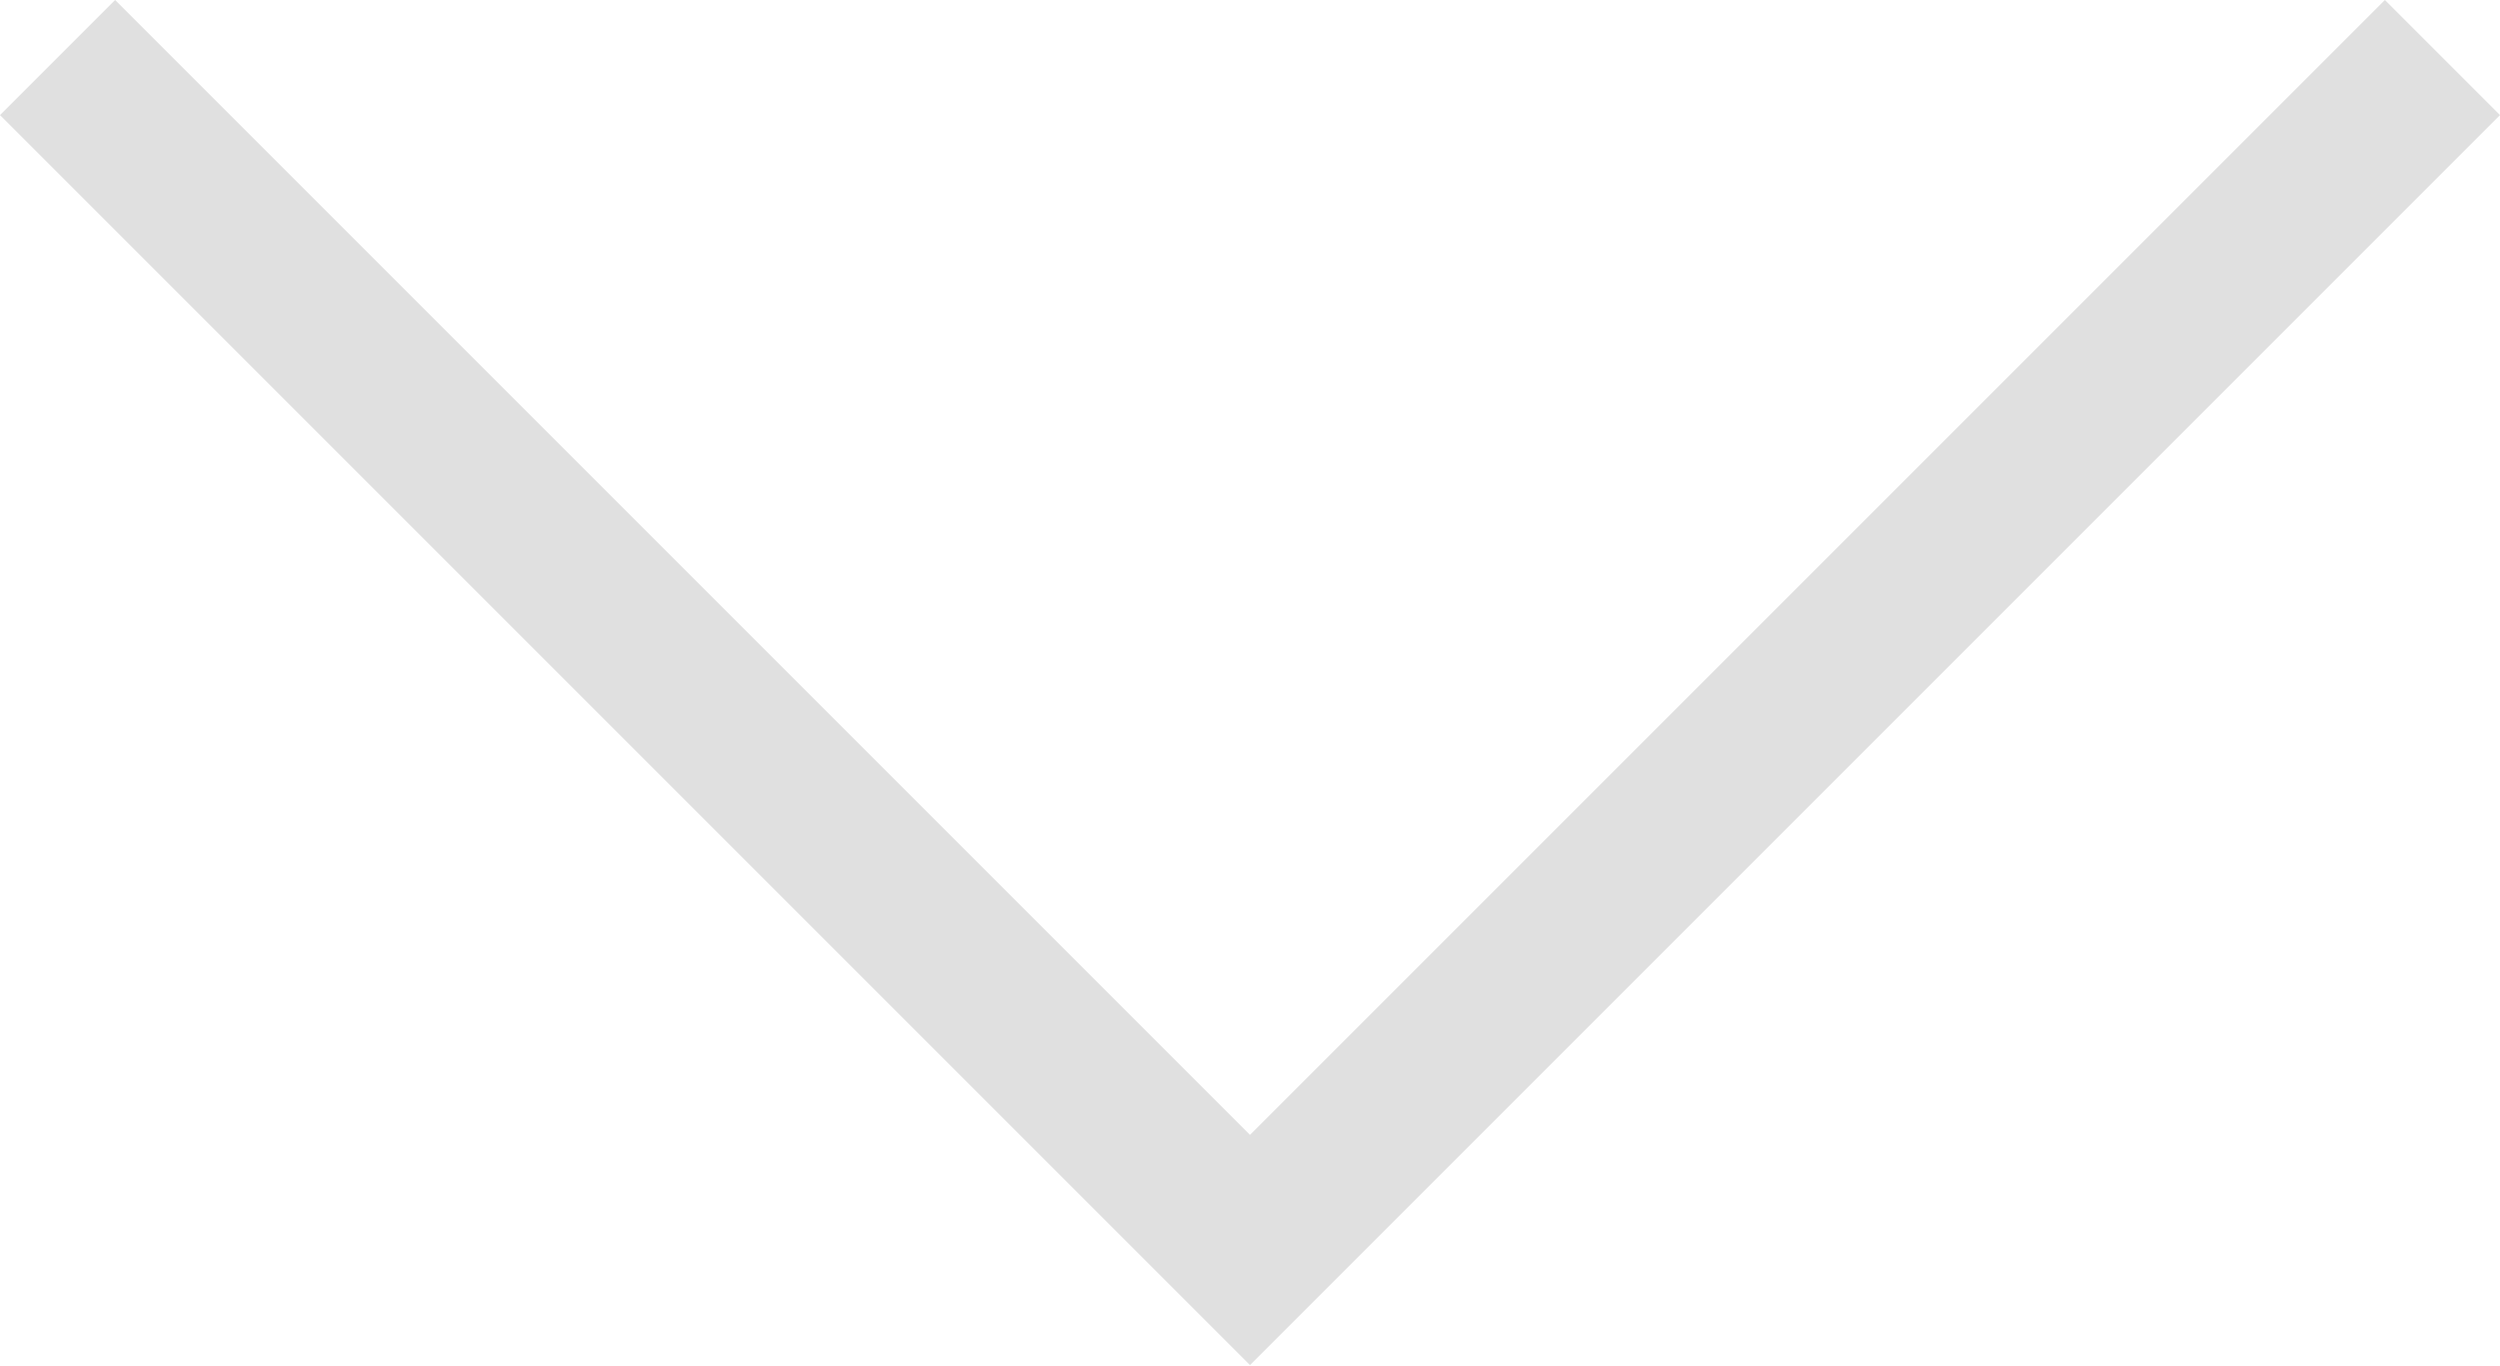
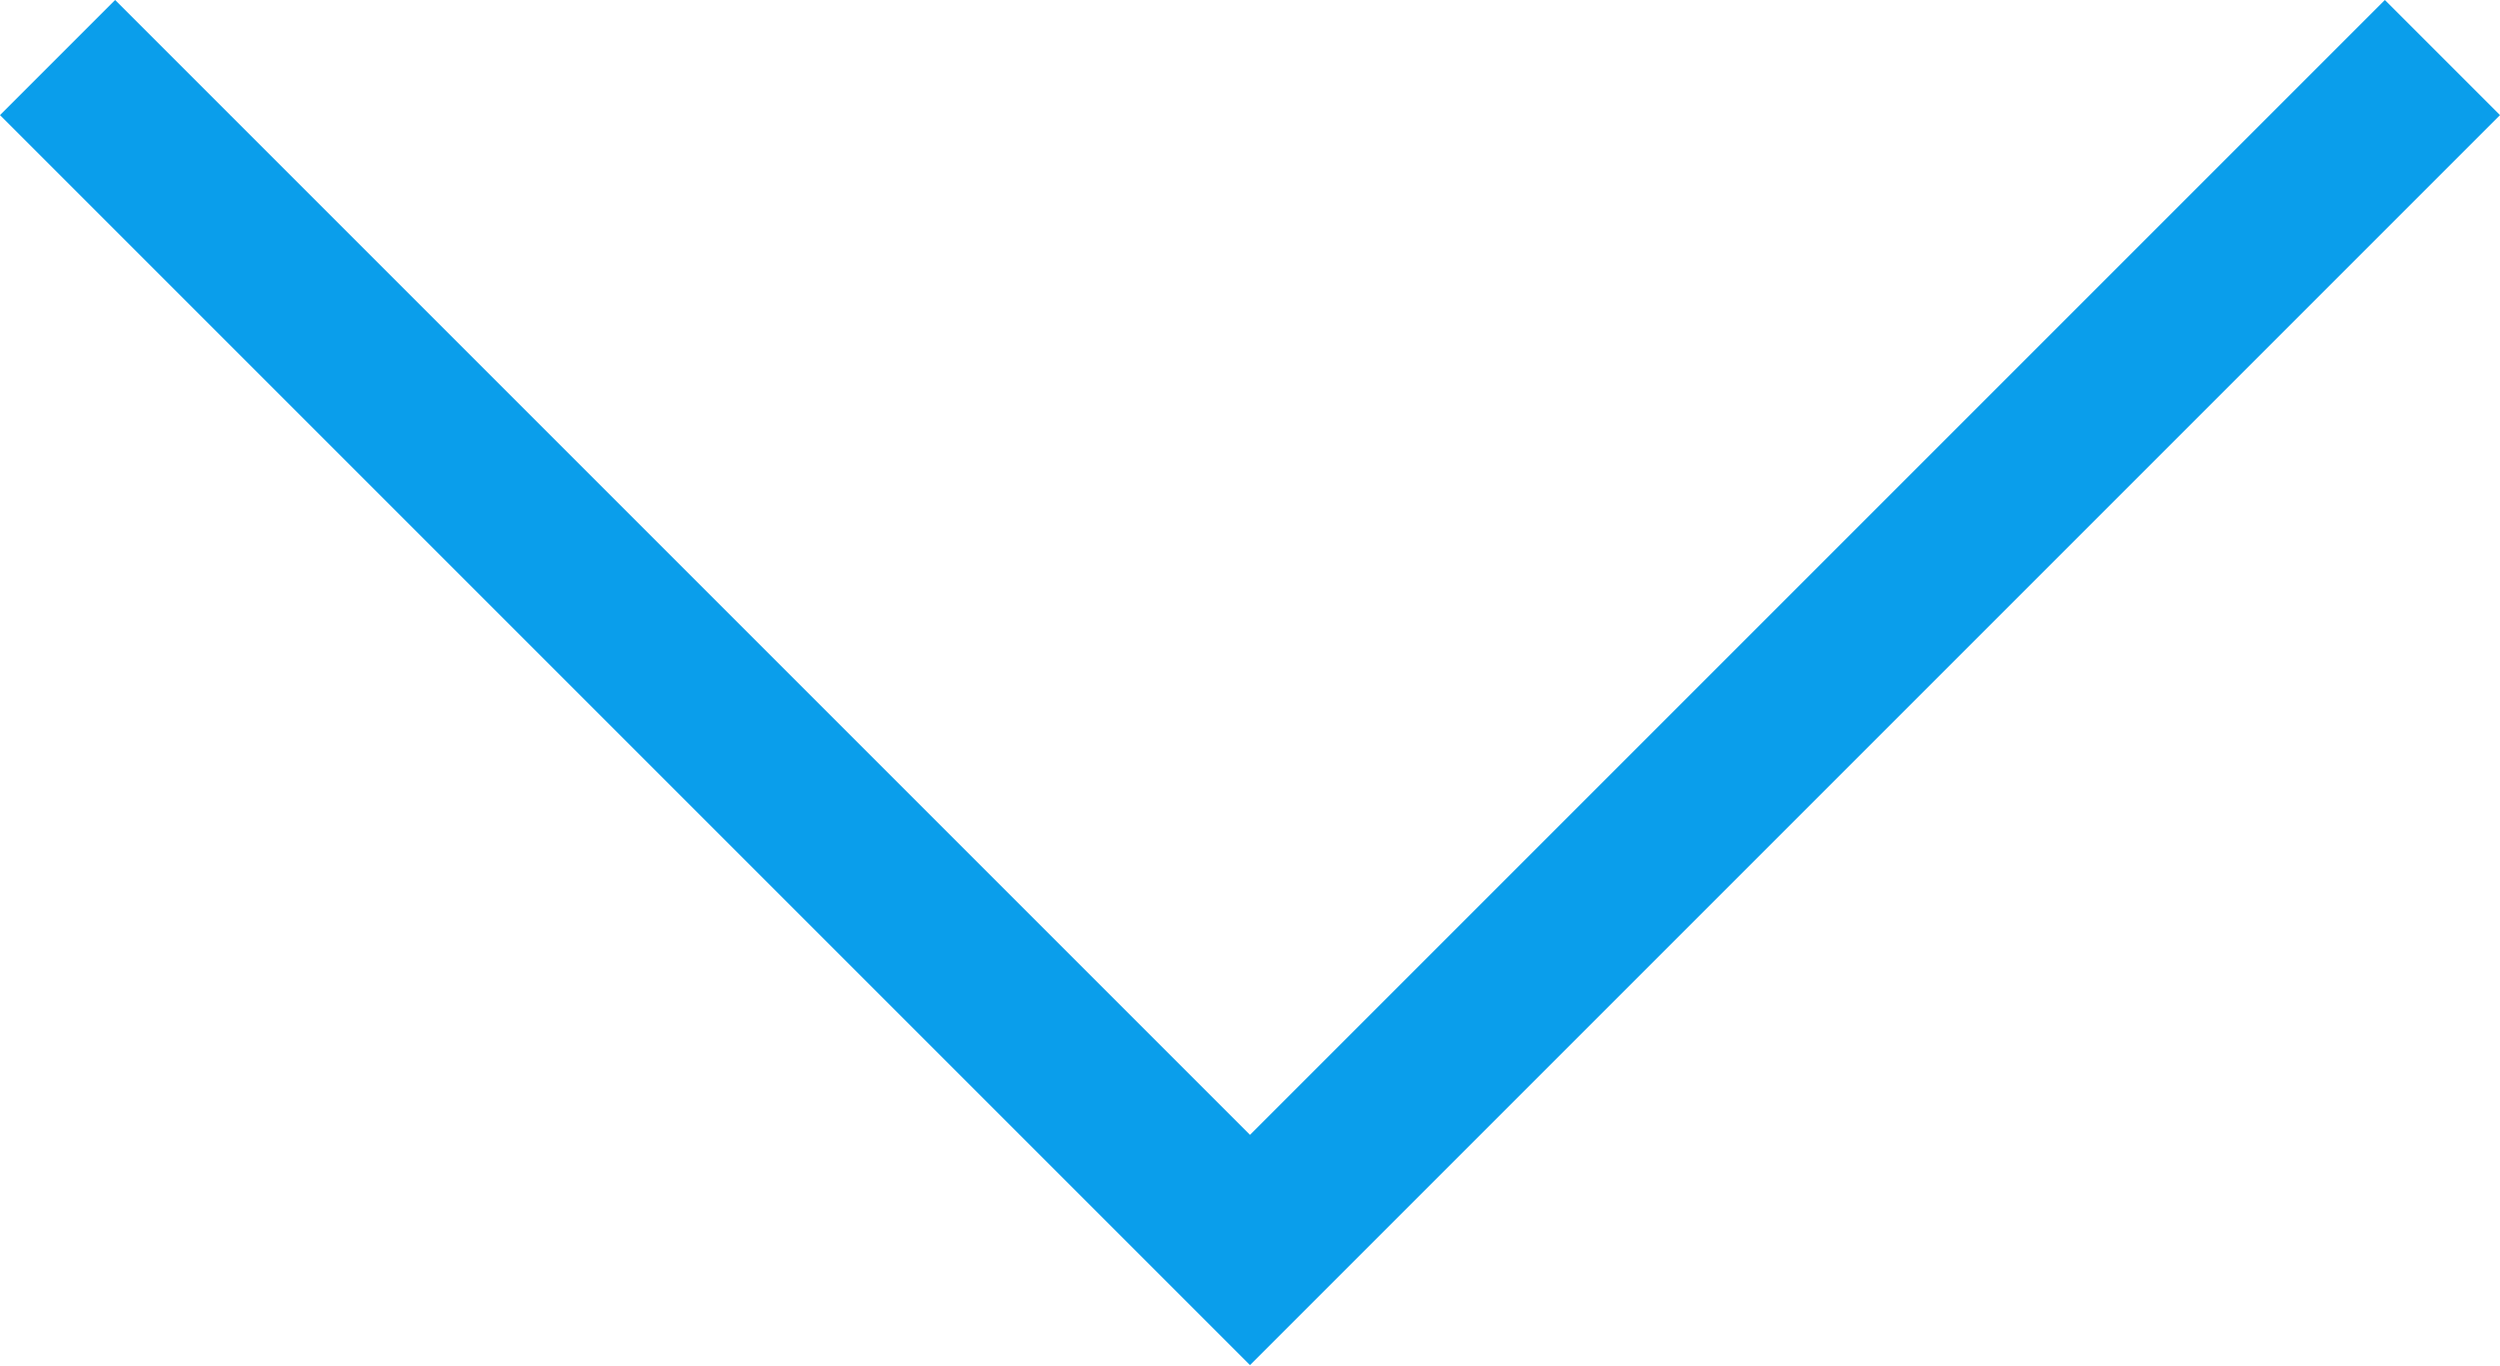
<svg xmlns="http://www.w3.org/2000/svg" version="1.1" id="Calque_1" x="0px" y="0px" viewBox="0 0 30.4 16.6" style="enable-background:new 0 0 30.4 16.6;" xml:space="preserve">
  <style type="text/css">
- 	.st0{fill:#E0E0E0;}
+ 	.st0{fill:#0A9EEB;}
</style>
  <polygon class="st0" points="15.2,16.6 0,1.4 1.4,0 15.2,13.8 29,0 30.4,1.4 " />
</svg>
